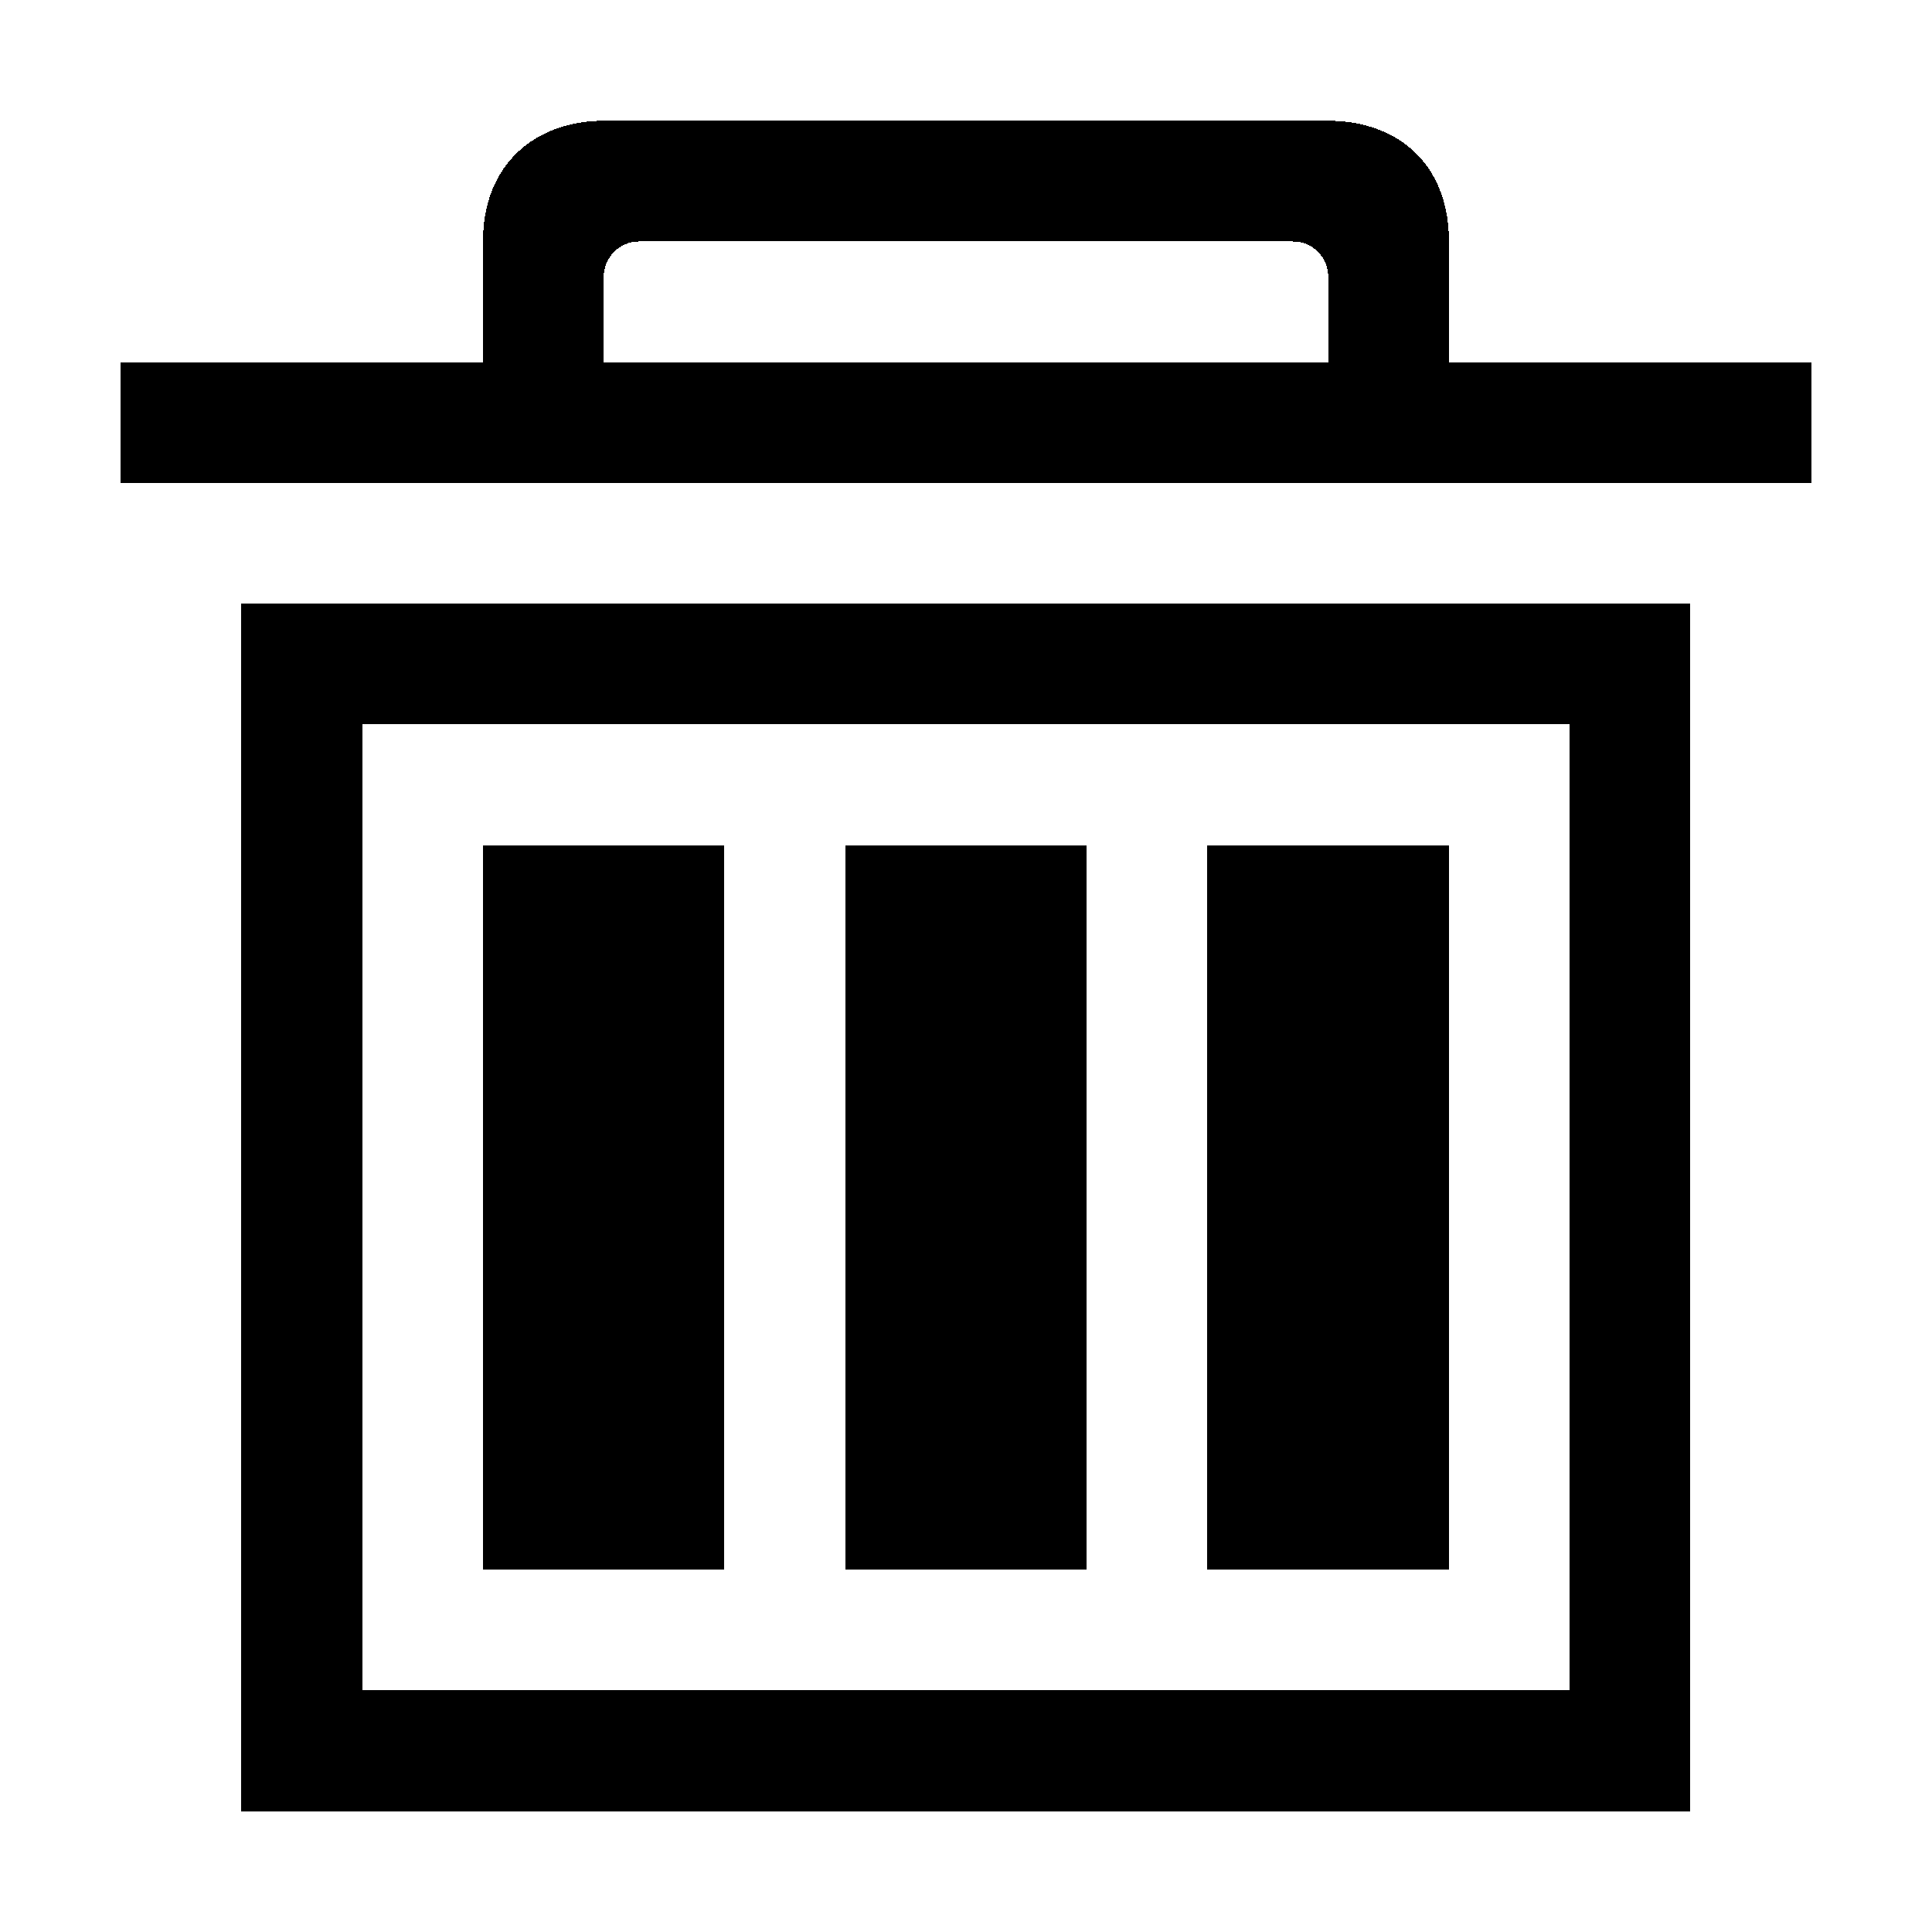
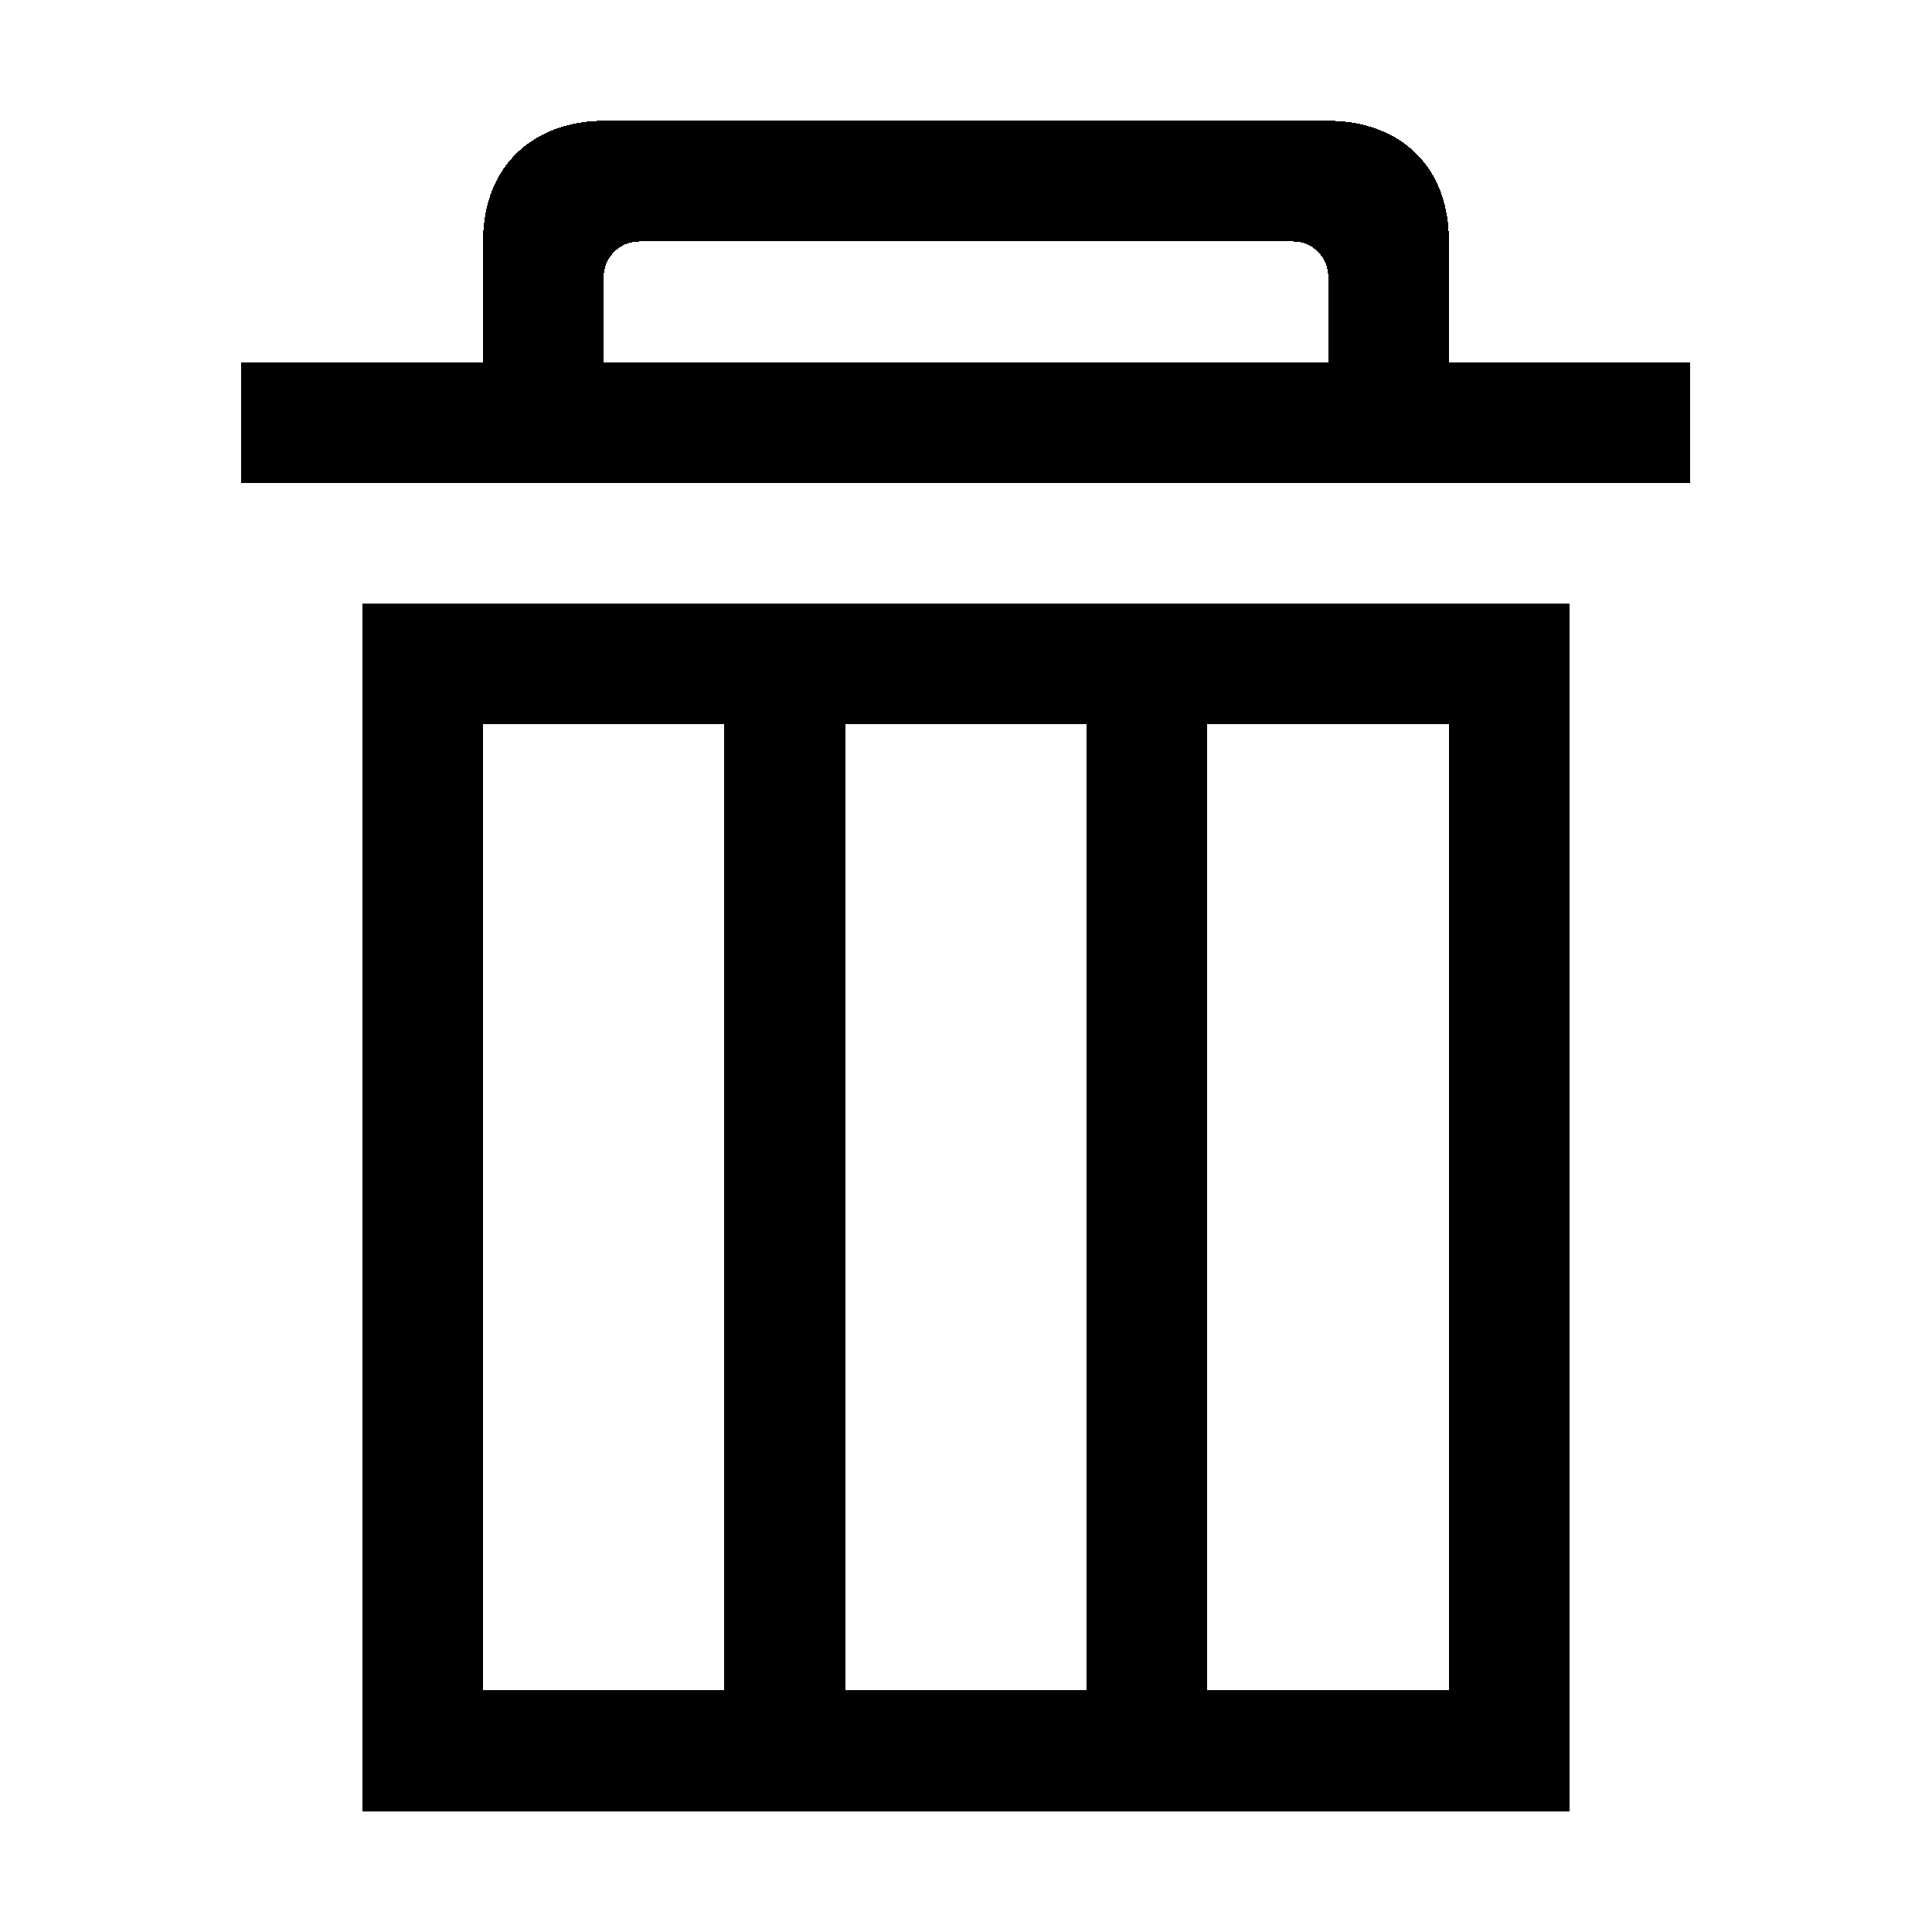
<svg xmlns="http://www.w3.org/2000/svg" xmlns:xlink="http://www.w3.org/1999/xlink" width="16" height="16" id="svg2" version="1.1" shape-rendering="crispEdges">
  <defs id="defs4">
    <linearGradient id="linearGradient5306">
      <stop style="stop-color:#ffffff;stop-opacity:0.099;" offset="0" id="stop5308" />
      <stop style="stop-color:#ffffff;stop-opacity:0;" offset="1" id="stop5310" />
    </linearGradient>
    <linearGradient id="linearGradient5290">
      <stop style="stop-color:#00ffff;stop-opacity:0.098;" offset="0" id="stop5292" />
      <stop id="stop6740" offset="0.5" style="stop-color:#00ff7f;stop-opacity:0.047;" />
      <stop style="stop-color:#00ff00;stop-opacity:0;" offset="1" id="stop5294" />
    </linearGradient>
    <linearGradient id="linearGradient5188">
      <stop style="stop-color:#64b5f6;stop-opacity:0.247;" offset="0" id="stop5198" />
      <stop style="stop-color:#64b5f6;stop-opacity:0;" offset="1" id="stop5192" />
    </linearGradient>
    <linearGradient id="linearGradient3975">
      <stop style="stop-color:#ff5555;stop-opacity:1;" offset="0" id="stop3977" />
    </linearGradient>
    <linearGradient id="linearGradient3969">
      <stop style="stop-color:#87cdde;stop-opacity:1;" offset="0" id="stop3971" />
    </linearGradient>
    <filter id="filter3945" x="0" y="6" width="1.2" style="color-interpolation-filters:sRGB">
      <feDiffuseLighting id="feDiffuseLighting3947" lighting-color="#fdfdfd" surfaceScale="121.495" diffuseConstant="28.448" />
    </filter>
    <filter id="filter3979" style="color-interpolation-filters:sRGB">
      <feFlood flood-opacity="0.2" flood-color="rgb(0,0,0)" result="flood" id="feFlood3981" />
      <feComposite in="flood" in2="SourceGraphic" operator="in" result="composite1" id="feComposite3983" />
      <feGaussianBlur stdDeviation="6" result="blur" id="feGaussianBlur3985" />
      <feOffset dx="0" dy="6" result="offset" id="feOffset3987" />
      <feComposite in="SourceGraphic" in2="offset" operator="over" result="fbSourceGraphic" id="feComposite3989" />
      <feColorMatrix result="fbSourceGraphicAlpha" in="fbSourceGraphic" values="0 0 0 -1 0 0 0 0 -1 0 0 0 0 -1 0 0 0 0 1 0" id="feColorMatrix3991" />
      <feFlood id="feFlood3993" flood-opacity="0.2" flood-color="rgb(0,0,0)" result="flood" in="fbSourceGraphic" />
      <feComposite id="feComposite3995" in2="fbSourceGraphic" in="flood" operator="in" result="composite1" />
      <feGaussianBlur id="feGaussianBlur3997" stdDeviation="6" result="blur" />
      <feOffset id="feOffset3999" dx="0" dy="6" result="offset" />
      <feComposite id="feComposite4001" in2="offset" in="fbSourceGraphic" operator="over" result="composite2" />
    </filter>
    <filter style="color-interpolation-filters:sRGB" id="filter3876">
      <feFlood flood-opacity="0.2" flood-color="rgb(0,0,0)" result="flood" id="feFlood3878" />
      <feComposite in="flood" in2="SourceGraphic" operator="in" result="composite1" id="feComposite3880" />
      <feGaussianBlur stdDeviation="6" result="blur" id="feGaussianBlur3882" />
      <feOffset dx="0" dy="6" result="offset" id="feOffset3884" />
      <feComposite in="SourceGraphic" in2="offset" operator="over" result="fbSourceGraphic" id="feComposite3886" />
      <feColorMatrix result="fbSourceGraphicAlpha" in="fbSourceGraphic" values="0 0 0 -1 0 0 0 0 -1 0 0 0 0 -1 0 0 0 0 1 0" id="feColorMatrix3888" />
      <feFlood id="feFlood3890" flood-opacity="0.397" flood-color="rgb(0,0,0)" result="flood" in="fbSourceGraphic" />
      <feComposite id="feComposite3892" in2="fbSourceGraphic" in="flood" operator="in" result="composite1" />
      <feGaussianBlur id="feGaussianBlur3894" stdDeviation="19.2" result="blur" />
      <feOffset id="feOffset3896" dx="0" dy="6" result="offset" />
      <feComposite id="feComposite3898" in2="offset" in="fbSourceGraphic" operator="over" result="fbSourceGraphic" />
      <feColorMatrix result="fbSourceGraphicAlpha" in="fbSourceGraphic" values="0 0 0 -1 0 0 0 0 -1 0 0 0 0 -1 0 0 0 0 1 0" id="feColorMatrix3900" />
      <feFlood id="feFlood3902" flood-opacity="0.8" flood-color="rgb(0,0,0)" result="flood" in="fbSourceGraphic" />
      <feComposite id="feComposite3904" in2="fbSourceGraphic" in="flood" operator="in" result="composite1" />
      <feGaussianBlur id="feGaussianBlur3906" stdDeviation="19.2" result="blur" />
      <feOffset id="feOffset3908" dx="0" dy="6" result="offset" />
      <feComposite id="feComposite3910" in2="offset" in="fbSourceGraphic" operator="over" result="fbSourceGraphic" />
      <feColorMatrix result="fbSourceGraphicAlpha" in="fbSourceGraphic" values="0 0 0 -1 0 0 0 0 -1 0 0 0 0 -1 0 0 0 0 1 0" id="feColorMatrix3912" />
      <feFlood id="feFlood3914" flood-opacity="0.8" flood-color="rgb(0,0,0)" result="flood" in="fbSourceGraphic" />
      <feComposite id="feComposite3916" in2="fbSourceGraphic" in="flood" operator="in" result="composite1" />
      <feGaussianBlur id="feGaussianBlur3918" stdDeviation="26.1" result="blur" />
      <feOffset id="feOffset3920" dx="0" dy="6" result="offset" />
      <feComposite id="feComposite3922" in2="offset" in="fbSourceGraphic" operator="over" result="fbSourceGraphic" />
      <feColorMatrix result="fbSourceGraphicAlpha" in="fbSourceGraphic" values="0 0 0 -1 0 0 0 0 -1 0 0 0 0 -1 0 0 0 0 1 0" id="feColorMatrix3924" />
      <feFlood id="feFlood3926" flood-opacity="0.8" flood-color="rgb(0,0,0)" result="flood" in="fbSourceGraphic" />
      <feComposite id="feComposite3928" in2="fbSourceGraphic" in="flood" operator="in" result="composite1" />
      <feGaussianBlur id="feGaussianBlur3930" stdDeviation="35.7" result="blur" />
      <feOffset id="feOffset3932" dx="0" dy="6" result="offset" />
      <feComposite id="feComposite3934" in2="offset" in="fbSourceGraphic" operator="over" result="fbSourceGraphic" />
      <feColorMatrix result="fbSourceGraphicAlpha" in="fbSourceGraphic" values="0 0 0 -1 0 0 0 0 -1 0 0 0 0 -1 0 0 0 0 1 0" id="feColorMatrix3936" />
      <feFlood id="feFlood3938" flood-opacity="0.8" flood-color="rgb(0,0,0)" result="flood" in="fbSourceGraphic" />
      <feComposite id="feComposite3940" in2="fbSourceGraphic" in="flood" operator="in" result="composite1" />
      <feGaussianBlur id="feGaussianBlur3942" stdDeviation="6" result="blur" />
      <feOffset id="feOffset3944" dx="0" dy="6" result="offset" />
      <feComposite id="feComposite3946" in2="offset" in="fbSourceGraphic" operator="over" result="fbSourceGraphic" />
      <feColorMatrix result="fbSourceGraphicAlpha" in="fbSourceGraphic" values="0 0 0 -1 0 0 0 0 -1 0 0 0 0 -1 0 0 0 0 1 0" id="feColorMatrix3948" />
      <feFlood id="feFlood3950" flood-opacity="0.8" flood-color="rgb(0,0,0)" result="flood" in="fbSourceGraphic" />
      <feComposite id="feComposite3952" in2="fbSourceGraphic" in="flood" operator="in" result="composite1" />
      <feGaussianBlur id="feGaussianBlur3954" stdDeviation="21.7" result="blur" />
      <feOffset id="feOffset3956" dx="0" dy="6" result="offset" />
      <feComposite id="feComposite3958" in2="offset" in="fbSourceGraphic" operator="over" result="fbSourceGraphic" />
      <feColorMatrix result="fbSourceGraphicAlpha" in="fbSourceGraphic" values="0 0 0 -1 0 0 0 0 -1 0 0 0 0 -1 0 0 0 0 1 0" id="feColorMatrix3960" />
      <feFlood id="feFlood3962" flood-opacity="0.8" flood-color="rgb(0,0,0)" result="flood" in="fbSourceGraphic" />
      <feComposite id="feComposite3964" in2="fbSourceGraphic" in="flood" operator="in" result="composite1" />
      <feGaussianBlur id="feGaussianBlur3966" stdDeviation="21.7" result="blur" />
      <feOffset id="feOffset3968" dx="0" dy="1.9" result="offset" />
      <feComposite id="feComposite3970" in2="offset" in="fbSourceGraphic" operator="over" result="fbSourceGraphic" />
      <feColorMatrix result="fbSourceGraphicAlpha" in="fbSourceGraphic" values="0 0 0 -1 0 0 0 0 -1 0 0 0 0 -1 0 0 0 0 1 0" id="feColorMatrix3972" />
      <feFlood id="feFlood3974" flood-opacity="0.8" flood-color="rgb(0,0,0)" result="flood" in="fbSourceGraphic" />
      <feComposite id="feComposite3976" in2="fbSourceGraphic" in="flood" operator="in" result="composite1" />
      <feGaussianBlur id="feGaussianBlur3978" stdDeviation="21.7" result="blur" />
      <feOffset id="feOffset3980" dx="3.6" dy="1.9" result="offset" />
      <feComposite id="feComposite3982" in2="offset" in="fbSourceGraphic" operator="over" result="fbSourceGraphic" />
      <feColorMatrix result="fbSourceGraphicAlpha" in="fbSourceGraphic" values="0 0 0 -1 0 0 0 0 -1 0 0 0 0 -1 0 0 0 0 1 0" id="feColorMatrix3984" />
      <feFlood id="feFlood3986" flood-opacity="0.8" flood-color="rgb(0,0,0)" result="flood" in="fbSourceGraphic" />
      <feComposite id="feComposite3988" in2="fbSourceGraphic" in="flood" operator="in" result="composite1" />
      <feGaussianBlur id="feGaussianBlur3990" stdDeviation="21.7" result="blur" />
      <feOffset id="feOffset3992" dx="9.6" dy="1.9" result="offset" />
      <feComposite id="feComposite3994" in2="offset" in="fbSourceGraphic" operator="over" result="fbSourceGraphic" />
      <feColorMatrix result="fbSourceGraphicAlpha" in="fbSourceGraphic" values="0 0 0 -1 0 0 0 0 -1 0 0 0 0 -1 0 0 0 0 1 0" id="feColorMatrix3996" />
      <feFlood id="feFlood3998" flood-opacity="0.8" flood-color="rgb(0,0,0)" result="flood" in="fbSourceGraphic" />
      <feComposite id="feComposite4000" in2="fbSourceGraphic" in="flood" operator="in" result="composite1" />
      <feGaussianBlur id="feGaussianBlur4002" stdDeviation="21.7" result="blur" />
      <feOffset id="feOffset4004" dx="1.2" dy="1.9" result="offset" />
      <feComposite id="feComposite4006" in2="offset" in="fbSourceGraphic" operator="over" result="fbSourceGraphic" />
      <feColorMatrix result="fbSourceGraphicAlpha" in="fbSourceGraphic" values="0 0 0 -1 0 0 0 0 -1 0 0 0 0 -1 0 0 0 0 1 0" id="feColorMatrix4008" />
      <feFlood id="feFlood4010" flood-opacity="0.8" flood-color="rgb(0,0,0)" result="flood" in="fbSourceGraphic" />
      <feComposite id="feComposite4012" in2="fbSourceGraphic" in="flood" operator="in" result="composite1" />
      <feGaussianBlur id="feGaussianBlur4014" stdDeviation="21.7" result="blur" />
      <feOffset id="feOffset4016" dx="-1.4" dy="1.9" result="offset" />
      <feComposite id="feComposite4018" in2="offset" in="fbSourceGraphic" operator="over" result="fbSourceGraphic" />
      <feColorMatrix result="fbSourceGraphicAlpha" in="fbSourceGraphic" values="0 0 0 -1 0 0 0 0 -1 0 0 0 0 -1 0 0 0 0 1 0" id="feColorMatrix4020" />
      <feFlood id="feFlood4022" flood-opacity="0.8" flood-color="rgb(0,0,0)" result="flood" in="fbSourceGraphic" />
      <feComposite id="feComposite4024" in2="fbSourceGraphic" in="flood" operator="in" result="composite1" />
      <feGaussianBlur id="feGaussianBlur4026" stdDeviation="21.7" result="blur" />
      <feOffset id="feOffset4028" dx="0.3" dy="1.9" result="offset" />
      <feComposite id="feComposite4030" in2="offset" in="fbSourceGraphic" operator="over" result="fbSourceGraphic" />
      <feColorMatrix result="fbSourceGraphicAlpha" in="fbSourceGraphic" values="0 0 0 -1 0 0 0 0 -1 0 0 0 0 -1 0 0 0 0 1 0" id="feColorMatrix4032" />
      <feFlood id="feFlood4034" flood-opacity="0.8" flood-color="rgb(0,0,0)" result="flood" in="fbSourceGraphic" />
      <feComposite id="feComposite4036" in2="fbSourceGraphic" in="flood" operator="in" result="composite1" />
      <feGaussianBlur id="feGaussianBlur4038" stdDeviation="21.7" result="blur" />
      <feOffset id="feOffset4040" dx="-8.04912e-16" dy="1.9" result="offset" />
      <feComposite id="feComposite4042" in2="offset" in="fbSourceGraphic" operator="over" result="fbSourceGraphic" />
      <feColorMatrix result="fbSourceGraphicAlpha" in="fbSourceGraphic" values="0 0 0 -1 0 0 0 0 -1 0 0 0 0 -1 0 0 0 0 1 0" id="feColorMatrix4044" />
      <feFlood id="feFlood4046" flood-opacity="0.8" flood-color="rgb(0,0,0)" result="flood" in="fbSourceGraphic" />
      <feComposite id="feComposite4048" in2="fbSourceGraphic" in="flood" operator="in" result="composite1" />
      <feGaussianBlur id="feGaussianBlur4050" stdDeviation="21.7" result="blur" />
      <feOffset id="feOffset4052" dx="-8.04912e-16" dy="3.6" result="offset" />
      <feComposite id="feComposite4054" in2="offset" in="fbSourceGraphic" operator="over" result="fbSourceGraphic" />
      <feColorMatrix result="fbSourceGraphicAlpha" in="fbSourceGraphic" values="0 0 0 -1 0 0 0 0 -1 0 0 0 0 -1 0 0 0 0 1 0" id="feColorMatrix4056" />
      <feFlood id="feFlood4058" flood-opacity="0.8" flood-color="rgb(0,0,0)" result="flood" in="fbSourceGraphic" />
      <feComposite id="feComposite4060" in2="fbSourceGraphic" in="flood" operator="in" result="composite1" />
      <feGaussianBlur id="feGaussianBlur4062" stdDeviation="6" result="blur" />
      <feOffset id="feOffset4064" dx="-8.04912e-16" dy="3.6" result="offset" />
      <feComposite id="feComposite4066" in2="offset" in="fbSourceGraphic" operator="over" result="fbSourceGraphic" />
      <feColorMatrix result="fbSourceGraphicAlpha" in="fbSourceGraphic" values="0 0 0 -1 0 0 0 0 -1 0 0 0 0 -1 0 0 0 0 1 0" id="feColorMatrix4080" />
      <feFlood id="feFlood4082" flood-opacity="0.8" flood-color="rgb(0,0,0)" result="flood" in="fbSourceGraphic" />
      <feComposite id="feComposite4084" in2="fbSourceGraphic" in="flood" operator="in" result="composite1" />
      <feGaussianBlur id="feGaussianBlur4086" stdDeviation="6" result="blur" />
      <feOffset id="feOffset4088" dx="-8.04912e-16" dy="3.6" result="offset" />
      <feComposite id="feComposite4090" in2="offset" in="fbSourceGraphic" operator="over" result="fbSourceGraphic" />
      <feColorMatrix result="fbSourceGraphicAlpha" in="fbSourceGraphic" values="0 0 0 -1 0 0 0 0 -1 0 0 0 0 -1 0 0 0 0 1 0" id="feColorMatrix4092" />
      <feFlood id="feFlood4094" flood-opacity="0.8" flood-color="rgb(0,0,0)" result="flood" in="fbSourceGraphic" />
      <feComposite id="feComposite4096" in2="fbSourceGraphic" in="flood" operator="in" result="composite1" />
      <feGaussianBlur id="feGaussianBlur4098" stdDeviation="6" result="blur" />
      <feOffset id="feOffset4100" dx="-8.04912e-16" dy="7.7" result="offset" />
      <feComposite id="feComposite4102" in2="offset" in="fbSourceGraphic" operator="over" result="fbSourceGraphic" />
      <feColorMatrix result="fbSourceGraphicAlpha" in="fbSourceGraphic" values="0 0 0 -1 0 0 0 0 -1 0 0 0 0 -1 0 0 0 0 1 0" id="feColorMatrix4104" />
      <feFlood id="feFlood4106" flood-opacity="0.8" flood-color="rgb(0,0,0)" result="flood" in="fbSourceGraphic" />
      <feComposite id="feComposite4108" in2="fbSourceGraphic" in="flood" operator="in" result="composite1" />
      <feGaussianBlur id="feGaussianBlur4110" stdDeviation="6" result="blur" />
      <feOffset id="feOffset4112" dx="-8.04912e-16" dy="11.6" result="offset" />
      <feComposite id="feComposite4114" in2="offset" in="fbSourceGraphic" operator="over" result="fbSourceGraphic" />
      <feColorMatrix result="fbSourceGraphicAlpha" in="fbSourceGraphic" values="0 0 0 -1 0 0 0 0 -1 0 0 0 0 -1 0 0 0 0 1 0" id="feColorMatrix4116" />
      <feFlood id="feFlood4118" flood-opacity="0.5" flood-color="rgb(0,0,0)" result="flood" in="fbSourceGraphic" />
      <feComposite id="feComposite4120" in2="fbSourceGraphic" in="flood" operator="in" result="composite1" />
      <feGaussianBlur id="feGaussianBlur4122" stdDeviation="6" result="blur" />
      <feOffset id="feOffset4124" dx="-8.04912e-16" dy="11.6" result="offset" />
      <feComposite id="feComposite4126" in2="offset" in="fbSourceGraphic" operator="over" result="fbSourceGraphic" />
      <feColorMatrix result="fbSourceGraphicAlpha" in="fbSourceGraphic" values="0 0 0 -1 0 0 0 0 -1 0 0 0 0 -1 0 0 0 0 1 0" id="feColorMatrix4128" />
      <feFlood id="feFlood4130" flood-opacity="0.3" flood-color="rgb(0,0,0)" result="flood" in="fbSourceGraphic" />
      <feComposite id="feComposite4132" in2="fbSourceGraphic" in="flood" operator="in" result="composite1" />
      <feGaussianBlur id="feGaussianBlur4134" stdDeviation="6" result="blur" />
      <feOffset id="feOffset4136" dx="-8.04912e-16" dy="11.6" result="offset" />
      <feComposite id="feComposite4138" in2="offset" in="fbSourceGraphic" operator="over" result="fbSourceGraphic" />
      <feColorMatrix result="fbSourceGraphicAlpha" in="fbSourceGraphic" values="0 0 0 -1 0 0 0 0 -1 0 0 0 0 -1 0 0 0 0 1 0" id="feColorMatrix4140" />
      <feFlood id="feFlood4142" flood-opacity="0.2" flood-color="rgb(0,0,0)" result="flood" in="fbSourceGraphic" />
      <feComposite id="feComposite4144" in2="fbSourceGraphic" in="flood" operator="in" result="composite1" />
      <feGaussianBlur id="feGaussianBlur4146" stdDeviation="6" result="blur" />
      <feOffset id="feOffset4148" dx="-8.04912e-16" dy="11.6" result="offset" />
      <feComposite id="feComposite4150" in2="offset" in="fbSourceGraphic" operator="over" result="fbSourceGraphic" />
      <feColorMatrix result="fbSourceGraphicAlpha" in="fbSourceGraphic" values="0 0 0 -1 0 0 0 0 -1 0 0 0 0 -1 0 0 0 0 1 0" id="feColorMatrix4152" />
      <feFlood id="feFlood4154" flood-opacity="0.2" flood-color="rgb(0,0,0)" result="flood" in="fbSourceGraphic" />
      <feComposite id="feComposite4156" in2="fbSourceGraphic" in="flood" operator="in" result="composite1" />
      <feGaussianBlur id="feGaussianBlur4158" stdDeviation="6" result="blur" />
      <feOffset id="feOffset4160" dx="-8.04912e-16" dy="11.6" result="offset" />
      <feComposite id="feComposite4162" in2="offset" in="fbSourceGraphic" operator="over" result="fbSourceGraphic" />
      <feColorMatrix result="fbSourceGraphicAlpha" in="fbSourceGraphic" values="0 0 0 -1 0 0 0 0 -1 0 0 0 0 -1 0 0 0 0 1 0" id="feColorMatrix4164" />
      <feFlood id="feFlood4166" flood-opacity="0.2" flood-color="rgb(0,0,0)" result="flood" in="fbSourceGraphic" />
      <feComposite id="feComposite4168" in2="fbSourceGraphic" in="flood" operator="in" result="composite1" />
      <feGaussianBlur id="feGaussianBlur4170" stdDeviation="6" result="blur" />
      <feOffset id="feOffset4172" dx="-8.04912e-16" dy="6" result="offset" />
      <feComposite id="feComposite4174" in2="offset" in="fbSourceGraphic" operator="over" result="composite2" />
    </filter>
    <filter id="filter4522" style="color-interpolation-filters:sRGB">
      <feGaussianBlur stdDeviation="3" id="feGaussianBlur4524" />
      <feColorMatrix result="fbSourceGraphic" values="1 0 0 0 0 0 1 0 0 0 0 0 1 0 0 0 0 0 6 -2.5 " id="feColorMatrix4526" />
    </filter>
    <filter id="filter4576" style="color-interpolation-filters:sRGB">
      <feGaussianBlur stdDeviation="3" id="feGaussianBlur4578" />
      <feColorMatrix result="fbSourceGraphic" values="1 0 0 0 0 0 1 0 0 0 0 0 1 0 0 0 0 0 6 -2.5 " id="feColorMatrix4580" />
    </filter>
    <filter id="filter4576-0" style="color-interpolation-filters:sRGB">
      <feGaussianBlur stdDeviation="3" id="feGaussianBlur4578-8" />
      <feColorMatrix result="fbSourceGraphic" values="1 0 0 0 0 0 1 0 0 0 0 0 1 0 0 0 0 0 6 -2.5 " id="feColorMatrix4580-0" />
    </filter>
    <filter id="filter4576-0-0" style="color-interpolation-filters:sRGB">
      <feGaussianBlur stdDeviation="3" id="feGaussianBlur4578-8-5" />
      <feColorMatrix result="fbSourceGraphic" values="1 0 0 0 0 0 1 0 0 0 0 0 1 0 0 0 0 0 6 -2.5 " id="feColorMatrix4580-0-2" />
    </filter>
    <filter id="filter4576-0-0-4" style="color-interpolation-filters:sRGB">
      <feGaussianBlur stdDeviation="3" id="feGaussianBlur4578-8-5-2" />
      <feColorMatrix result="fbSourceGraphic" values="1 0 0 0 0 0 1 0 0 0 0 0 1 0 0 0 0 0 6 -2.5 " id="feColorMatrix4580-0-2-7" />
    </filter>
    <radialGradient xlink:href="#linearGradient5306" id="radialGradient5296" cx="9" cy="1032.112" fx="9" fy="1032.112" r="10.125" gradientUnits="userSpaceOnUse" gradientTransform="matrix(1.944444,0,0,1.944447,-13.5625,-977.5881)" />
    <linearGradient xlink:href="#linearGradient5306" id="linearGradient5312" x1="-15.75" y1="1029.3" x2="23.625" y2="1029.3" gradientUnits="userSpaceOnUse" />
    <linearGradient id="linearGradient3783-1">
      <stop id="stop3785-2" offset="0" style="stop-color:#1e94d3;stop-opacity:1;" />
      <stop style="stop-color:#1e94d3;stop-opacity:1;" offset="1" id="stop3803-6" />
    </linearGradient>
    <linearGradient gradientUnits="userSpaceOnUse" y2="50" x2="30" y1="90" x1="-10" id="linearGradient3827-7" xlink:href="#linearGradient3783-1" />
    <linearGradient gradientUnits="userSpaceOnUse" y2="50" x2="30" y1="90" x1="-10" id="linearGradient3827" xlink:href="#linearGradient3783" />
    <linearGradient id="linearGradient3783">
      <stop id="stop3785" offset="0" style="stop-color:#1e94d3;stop-opacity:1;" />
      <stop style="stop-color:#1e94d3;stop-opacity:1;" offset="1" id="stop3803" />
    </linearGradient>
    <linearGradient id="linearGradient3821">
      <stop id="stop3823" offset="0" style="stop-color:#37aee2;stop-opacity:1;" />
      <stop id="stop3825" offset="1" style="stop-color:#1e96c8;stop-opacity:1;" />
    </linearGradient>
    <linearGradient id="linearGradient3829">
      <stop style="stop-color:#1f96d4;stop-opacity:1;" offset="0" id="stop3831" />
      <stop style="stop-color:#37aee2;stop-opacity:1;" offset="1" id="stop3833" />
    </linearGradient>
    <linearGradient id="linearGradient3877">
      <stop id="stop3879" offset="0" style="stop-color:#eff7fc;stop-opacity:1;" />
      <stop id="stop3881" offset="1" style="stop-color:#ffffff;stop-opacity:1;" />
    </linearGradient>
    <linearGradient id="linearGradient3689">
      <stop id="stop3691" offset="0" style="stop-color:#f68000;stop-opacity:1;" />
      <stop id="stop3693" offset="1" style="stop-color:#fd9800;stop-opacity:1;" />
    </linearGradient>
    <linearGradient id="linearGradient3675">
      <stop id="stop3677" offset="0" style="stop-color:#ffb900;stop-opacity:1;" />
      <stop id="stop3679" offset="1" style="stop-color:#ffd76b;stop-opacity:1;" />
    </linearGradient>
    <linearGradient y2="463.262" x2="412.23" y1="461.921" x1="-113.893" gradientUnits="userSpaceOnUse" id="linearGradient3840" xlink:href="#linearGradient3675" />
    <linearGradient id="linearGradient3634">
      <stop style="stop-color:#7a8288;stop-opacity:1;" offset="0" id="stop3636" />
      <stop id="stop3638" offset="0.076" style="stop-color:#9fa3a7;stop-opacity:1;" />
      <stop style="stop-color:#7d858b;stop-opacity:1;" offset="1" id="stop3640" />
    </linearGradient>
    <linearGradient y2="12.703" x2="151.346" y1="-0.642" x1="107.209" gradientTransform="matrix(0.2822222,0,0,0.2822222,-0.1398399,-0.01181449)" gradientUnits="userSpaceOnUse" id="linearGradient3838" xlink:href="#linearGradient3634" />
    <linearGradient id="linearGradient3712">
      <stop id="stop3714" offset="0" style="stop-color:#a1abb2;stop-opacity:1;" />
      <stop style="stop-color:#eaeced;stop-opacity:1;" offset="0.148" id="stop3720" />
      <stop id="stop3716" offset="1" style="stop-color:#c6ccd0;stop-opacity:1;" />
    </linearGradient>
    <linearGradient y2="27.389" x2="164.759" y1="12.641" x1="104.886" gradientUnits="userSpaceOnUse" id="linearGradient3836" xlink:href="#linearGradient3712" />
    <linearGradient id="linearGradient3702">
      <stop id="stop3704" offset="0" style="stop-color:#7a8288;stop-opacity:1;" />
      <stop style="stop-color:#9fa3a7;stop-opacity:1;" offset="0.529" id="stop3710" />
      <stop id="stop3706" offset="1" style="stop-color:#7d858b;stop-opacity:1;" />
    </linearGradient>
    <linearGradient y2="268.415" x2="334.031" y1="252.484" x1="18.875" gradientUnits="userSpaceOnUse" id="linearGradient3834" xlink:href="#linearGradient3702" />
    <linearGradient id="linearGradient3626">
      <stop style="stop-color:#a1abb2;stop-opacity:1;" offset="0" id="stop3628" />
      <stop id="stop3630" offset="0.083" style="stop-color:#eaeced;stop-opacity:1;" />
      <stop style="stop-color:#c6ccd0;stop-opacity:1;" offset="1" id="stop3632" />
    </linearGradient>
    <linearGradient y2="290.7" x2="278.432" y1="228.6" x1="44.104" gradientUnits="userSpaceOnUse" id="linearGradient3832" xlink:href="#linearGradient3626" />
    <linearGradient id="linearGradient3646">
      <stop id="stop3648" offset="0" style="stop-color:#f48200;stop-opacity:0;" />
      <stop style="stop-color:#f48200;stop-opacity:0.728;" offset="0.589" id="stop3654" />
      <stop id="stop3658" offset="0.816" style="stop-color:#cc5f00;stop-opacity:1;" />
      <stop id="stop3650" offset="1" style="stop-color:#a43d00;stop-opacity:1;" />
    </linearGradient>
    <linearGradient y2="55.356" x2="261.622" y1="70.105" x1="115.202" gradientUnits="userSpaceOnUse" id="linearGradient3830" xlink:href="#linearGradient3646" />
    <linearGradient id="linearGradient3668">
      <stop style="stop-color:#9b4400;stop-opacity:1;" offset="0" id="stop3670" />
      <stop style="stop-color:#e56300;stop-opacity:1;" offset="1" id="stop3672" />
    </linearGradient>
    <linearGradient y2="108.988" x2="93.522" y1="102.284" x1="64.751" gradientUnits="userSpaceOnUse" id="linearGradient3828" xlink:href="#linearGradient3668" />
    <linearGradient id="linearGradient3649">
      <stop id="stop3651" offset="0" style="stop-color:#e26400;stop-opacity:1;" />
      <stop id="stop3653" offset="1" style="stop-color:#ffb900;stop-opacity:1;" />
    </linearGradient>
    <linearGradient y2="125.316" x2="44.376" y1="100.342" x1="40.775" gradientTransform="matrix(1,0,0,1.020233,0,-1.423461)" gradientUnits="userSpaceOnUse" id="linearGradient3826" xlink:href="#linearGradient3649" />
    <linearGradient id="linearGradient3689-2">
      <stop id="stop3691-2" offset="0" style="stop-color:#f68000;stop-opacity:1;" />
      <stop id="stop3693-3" offset="1" style="stop-color:#fd9800;stop-opacity:1;" />
    </linearGradient>
    <linearGradient id="linearGradient3675-8">
      <stop id="stop3677-4" offset="0" style="stop-color:#ffb900;stop-opacity:1;" />
      <stop id="stop3679-7" offset="1" style="stop-color:#ffd76b;stop-opacity:1;" />
    </linearGradient>
    <linearGradient y2="463.262" x2="412.23" y1="461.921" x1="-113.893" gradientUnits="userSpaceOnUse" id="linearGradient3840-4" xlink:href="#linearGradient3675-8" />
    <linearGradient id="linearGradient3634-7">
      <stop style="stop-color:#7a8288;stop-opacity:1;" offset="0" id="stop3636-4" />
      <stop id="stop3638-6" offset="0.076" style="stop-color:#9fa3a7;stop-opacity:1;" />
      <stop style="stop-color:#7d858b;stop-opacity:1;" offset="1" id="stop3640-9" />
    </linearGradient>
    <linearGradient y2="12.703" x2="151.346" y1="-0.642" x1="107.209" gradientTransform="matrix(0.2822222,0,0,0.2822222,-0.1398399,-0.01181449)" gradientUnits="userSpaceOnUse" id="linearGradient3838-1" xlink:href="#linearGradient3634-7" />
    <linearGradient id="linearGradient3712-7">
      <stop id="stop3714-7" offset="0" style="stop-color:#a1abb2;stop-opacity:1;" />
      <stop style="stop-color:#eaeced;stop-opacity:1;" offset="0.148" id="stop3720-2" />
      <stop id="stop3716-3" offset="1" style="stop-color:#c6ccd0;stop-opacity:1;" />
    </linearGradient>
    <linearGradient y2="27.389" x2="164.759" y1="12.641" x1="104.886" gradientUnits="userSpaceOnUse" id="linearGradient3836-7" xlink:href="#linearGradient3712-7" />
    <linearGradient id="linearGradient3702-3">
      <stop id="stop3704-5" offset="0" style="stop-color:#7a8288;stop-opacity:1;" />
      <stop style="stop-color:#9fa3a7;stop-opacity:1;" offset="0.529" id="stop3710-4" />
      <stop id="stop3706-4" offset="1" style="stop-color:#7d858b;stop-opacity:1;" />
    </linearGradient>
    <linearGradient y2="268.415" x2="334.031" y1="252.484" x1="18.875" gradientUnits="userSpaceOnUse" id="linearGradient3834-9" xlink:href="#linearGradient3702-3" />
    <linearGradient id="linearGradient3626-6">
      <stop style="stop-color:#a1abb2;stop-opacity:1;" offset="0" id="stop3628-0" />
      <stop id="stop3630-5" offset="0.083" style="stop-color:#eaeced;stop-opacity:1;" />
      <stop style="stop-color:#c6ccd0;stop-opacity:1;" offset="1" id="stop3632-7" />
    </linearGradient>
    <linearGradient y2="290.7" x2="278.432" y1="228.6" x1="44.104" gradientUnits="userSpaceOnUse" id="linearGradient3832-3" xlink:href="#linearGradient3626-6" />
    <linearGradient id="linearGradient3646-6">
      <stop id="stop3648-6" offset="0" style="stop-color:#f48200;stop-opacity:0;" />
      <stop style="stop-color:#f48200;stop-opacity:0.728;" offset="0.589" id="stop3654-6" />
      <stop id="stop3658-4" offset="0.816" style="stop-color:#cc5f00;stop-opacity:1;" />
      <stop id="stop3650-0" offset="1" style="stop-color:#a43d00;stop-opacity:1;" />
    </linearGradient>
    <linearGradient y2="55.356" x2="261.622" y1="70.105" x1="115.202" gradientUnits="userSpaceOnUse" id="linearGradient3830-6" xlink:href="#linearGradient3646-6" />
    <linearGradient id="linearGradient3668-5">
      <stop style="stop-color:#9b4400;stop-opacity:1;" offset="0" id="stop3670-3" />
      <stop style="stop-color:#e56300;stop-opacity:1;" offset="1" id="stop3672-2" />
    </linearGradient>
    <linearGradient y2="108.988" x2="93.522" y1="102.284" x1="64.751" gradientUnits="userSpaceOnUse" id="linearGradient3828-1" xlink:href="#linearGradient3668-5" />
    <linearGradient id="linearGradient3649-3">
      <stop id="stop3651-9" offset="0" style="stop-color:#e26400;stop-opacity:1;" />
      <stop id="stop3653-7" offset="1" style="stop-color:#ffb900;stop-opacity:1;" />
    </linearGradient>
    <linearGradient y2="125.316" x2="44.376" y1="100.342" x1="40.775" gradientTransform="matrix(1,0,0,1.020233,0,-1.423461)" gradientUnits="userSpaceOnUse" id="linearGradient3826-1" xlink:href="#linearGradient3649-3" />
    <linearGradient id="linearGradient2460" y2="44.984" gradientUnits="userSpaceOnUse" x2="19.36" y1="21.031" x1="19.245">
      <stop id="stop3602" style="stop-color:#fafafa;stop-opacity:1;" offset="0" />
      <stop id="stop3604" style="stop-color:#f0f0f0;stop-opacity:1;" offset="1" />
    </linearGradient>
    <linearGradient xlink:href="#linearGradient2460" id="linearGradient3157" gradientUnits="userSpaceOnUse" gradientTransform="matrix(12.10256,0,0,12.10256,-34.46825,-46.18711)" x1="18.93" y1="6.295" x2="19.36" y2="36.644" />
    <linearGradient id="linearGradient5479-2">
      <stop id="stop5481-7" offset="0" style="stop-color:#be5300;stop-opacity:1;" />
      <stop style="stop-color:#f07300;stop-opacity:1" offset="0.763" id="stop5483-4" />
      <stop id="stop5485-2" offset="1" style="stop-color:#e67700;stop-opacity:1;" />
    </linearGradient>
    <linearGradient y2="134.644" x2="128.507" y1="101.118" x1="4.11" gradientTransform="matrix(1.235159,0,0,1.235159,262.2571,326.9873)" gradientUnits="userSpaceOnUse" id="linearGradient3900" xlink:href="#linearGradient5479-2" />
    <linearGradient id="linearGradient5479-6">
      <stop style="stop-color:#be5300;stop-opacity:1;" offset="0" id="stop5481-6" />
      <stop id="stop5483-0" offset="0.763" style="stop-color:#f07300;stop-opacity:1" />
      <stop style="stop-color:#e67700;stop-opacity:1;" offset="1" id="stop5485-5" />
    </linearGradient>
    <linearGradient xlink:href="#linearGradient5479-6" id="linearGradient5467-1" gradientUnits="userSpaceOnUse" gradientTransform="matrix(1.235159,0,0,1.235159,262.2571,326.9873)" x1="4.11" y1="101.118" x2="128.507" y2="134.644" />
    <linearGradient id="linearGradient5447">
      <stop id="stop5451" offset="0" style="stop-color:#e66e00;stop-opacity:1;" />
      <stop style="stop-color:#e67700;stop-opacity:1;" offset="1" id="stop5453" />
    </linearGradient>
    <linearGradient id="linearGradient5479">
      <stop style="stop-color:#be5300;stop-opacity:1;" offset="0" id="stop5481" />
      <stop id="stop5483" offset="0.763" style="stop-color:#f07300;stop-opacity:1" />
      <stop style="stop-color:#e67700;stop-opacity:1;" offset="1" id="stop5485" />
    </linearGradient>
    <linearGradient xlink:href="#linearGradient5479" id="linearGradient5467" gradientUnits="userSpaceOnUse" gradientTransform="matrix(1.235159,0,0,1.235159,262.2571,326.9873)" x1="4.11" y1="101.118" x2="128.507" y2="134.644" />
    <linearGradient gradientTransform="matrix(1.005865,0,0,0.994169,100,0)" gradientUnits="userSpaceOnUse" id="linearGradient3416" y2="7.017" x2="45.448" y1="92.54" x1="45.448">
      <stop offset="0" style="stop-color:#000000;stop-opacity:1" id="stop3418" />
      <stop offset="1" style="stop-color:#000000;stop-opacity:0.588" id="stop3420" />
    </linearGradient>
    <linearGradient xlink:href="#ButtonShadow-0-1-1-5" id="linearGradient5342" gradientUnits="userSpaceOnUse" gradientTransform="matrix(1.007415,0,0,1.007415,-810.4888,593.1369)" x1="1012.513" y1="484.417" x2="1006.808" y2="20.626" />
    <linearGradient gradientTransform="matrix(1.005865,0,0,0.994169,100,0)" gradientUnits="userSpaceOnUse" id="linearGradient3409" y2="7.017" x2="45.448" y1="92.54" x1="45.448">
      <stop offset="0" style="stop-color:#000000;stop-opacity:1" id="stop3411" />
      <stop offset="1" style="stop-color:#000000;stop-opacity:0.588" id="stop3413" />
    </linearGradient>
    <linearGradient gradientTransform="matrix(1.005865,0,0,0.994169,100,0)" gradientUnits="userSpaceOnUse" id="linearGradient3402" y2="7.017" x2="45.448" y1="92.54" x1="45.448">
      <stop offset="0" style="stop-color:#000000;stop-opacity:1" id="stop3404" />
      <stop offset="1" style="stop-color:#000000;stop-opacity:0.588" id="stop3406" />
    </linearGradient>
    <linearGradient gradientTransform="matrix(1.005865,0,0,0.994169,100,0)" gradientUnits="userSpaceOnUse" id="linearGradient3395" y2="7.017" x2="45.448" y1="92.54" x1="45.448">
      <stop offset="0" style="stop-color:#000000;stop-opacity:1" id="stop3397" />
      <stop offset="1" style="stop-color:#000000;stop-opacity:0.588" id="stop3399" />
    </linearGradient>
    <linearGradient gradientTransform="matrix(1.005865,0,0,0.994169,100,0)" gradientUnits="userSpaceOnUse" id="ButtonShadow-0-1-1-5" y2="7.017" x2="45.448" y1="92.54" x1="45.448">
      <stop offset="0" style="stop-color:#000000;stop-opacity:1" id="stop3750-8-9-3-6" />
      <stop offset="1" style="stop-color:#000000;stop-opacity:0.588" id="stop3752-5-6-4-2" />
    </linearGradient>
    <linearGradient id="linearGradient4046">
      <stop offset="0" style="stop-color:#000000;stop-opacity:1;" id="stop4048" />
      <stop offset="1" style="stop-color:#ffffff;stop-opacity:0.2" id="stop4050" />
    </linearGradient>
    <linearGradient id="linearGradient3737">
      <stop offset="0" style="stop-color:#ffffff;stop-opacity:1" id="stop3739" />
      <stop offset="1" style="stop-color:#ffffff;stop-opacity:0" id="stop3741" />
    </linearGradient>
    <linearGradient id="linearGradient4487">
      <stop offset="0" style="stop-color:#000000;stop-opacity:1" id="stop4489" />
      <stop offset="1" style="stop-color:#000000;stop-opacity:0" id="stop4491" />
    </linearGradient>
    <linearGradient y2="251.661" x2="1011.953" y1="476.26" x1="1016.104" gradientTransform="translate(-146.2203,369.0885)" gradientUnits="userSpaceOnUse" id="linearGradient4082" xlink:href="#linearGradient4487" />
    <linearGradient xlink:href="#SVGID_2_" id="linearGradient3803" x1="259.994" y1="44" x2="259.994" y2="464" gradientUnits="userSpaceOnUse" />
    <linearGradient y2="217.459" x2="200.051" y1="185.074" x1="200.051" gradientTransform="matrix(9.257474,0,0,9.257474,-1595.928,-1607.211)" gradientUnits="userSpaceOnUse" id="linearGradient3017" xlink:href="#SVGID_2_" />
    <linearGradient xlink:href="#SVGID_2_" id="linearGradient3021" gradientUnits="userSpaceOnUse" gradientTransform="matrix(13.57763,0,0,13.57763,-2026.162,-2566.71)" x1="200.051" y1="185.074" x2="200.051" y2="217.459" />
    <linearGradient y2="217.459" x2="200.051" y1="185.074" x1="200.051" gradientUnits="userSpaceOnUse" id="SVGID_2_">
      <stop id="stop13" style="stop-color:#61B74A" offset="0" />
      <stop id="stop15" style="stop-color:#449934" offset="1" />
    </linearGradient>
    <radialGradient gradientUnits="userSpaceOnUse" gradientTransform="matrix(1,0,0,1.049991,0,-19.27059)" r="191.619" fy="385.484" fx="558.354" cy="385.484" cx="558.354" id="radialGradient3867" xlink:href="#XMLID_74_-8-1" />
    <linearGradient y2="48.085" x2="78.466" y1="56.301" x1="64.478" gradientUnits="userSpaceOnUse" id="XMLID_74_-8-1">
      <stop id="stop155-3-8" style="stop-color:#ffffff;stop-opacity:1;" offset="0" />
      <stop id="stop157-94-6" style="stop-color:#e6e6e6;stop-opacity:1;" offset="1" />
    </linearGradient>
  </defs>
  <g id="layer2" transform="translate(1.000843,1.0005)">
-     <path id="rect1208" style="display:inline;fill:#000000;stroke-width:14.142;stroke-linejoin:round" d="m 3.999,-5e-4 c -0.554,0 -1,0.348 -1,1 v 1 H -8.4285e-4 v 1 H 13.999 v -1 h -3 v -1 c 0,-0.662 -0.446,-1 -1,-1 z m 0.293,1 h 5.418 c 0.161,0 0.289,0.132 0.289,0.293 V 2 h -6 V 1.292 c 0,-0.161 0.132,-0.293 0.293,-0.293 z m -3.293,3 5e-8,10 H 12.999 v -10 z m 1,1 h 10 v 8 H 1.999 Z m 1,1 v 6 h 2 l -10e-8,-6 z m 3,0 10e-8,6 h 2 l -10e-8,-6 z m 3,0 2e-7,6 h 2 v -6 z" />
+     <path id="rect1208" style="display:inline;fill:#000000;stroke-width:14.142;stroke-linejoin:round" d="M 5 1 C 4.446 1 4 1.348 4 2 L 4 3 L 2 3 L 2 4 L 14 4 L 14 3 L 12 3 L 12 2 C 12 1.338 11.554 1 11 1 L 5 1 z M 5.293 2 L 10.711 2 C 10.872 2 11 2.132 11 2.293 L 11 3 L 5 3 L 5 2.293 C 5 2.132 5.132 2 5.293 2 z M 3 5 L 3 15 L 13 15 L 13 5 L 3 5 z M 4 6 L 6 6 L 6 14 L 4 14 L 4 6 z M 7 6 L 9 6 L 9 14 L 7 14 L 7 6 z M 10 6 L 12 6 L 12 14 L 10 14 L 10 6 z " transform="translate(-1.000843,-1.0005)" />
  </g>
</svg>
